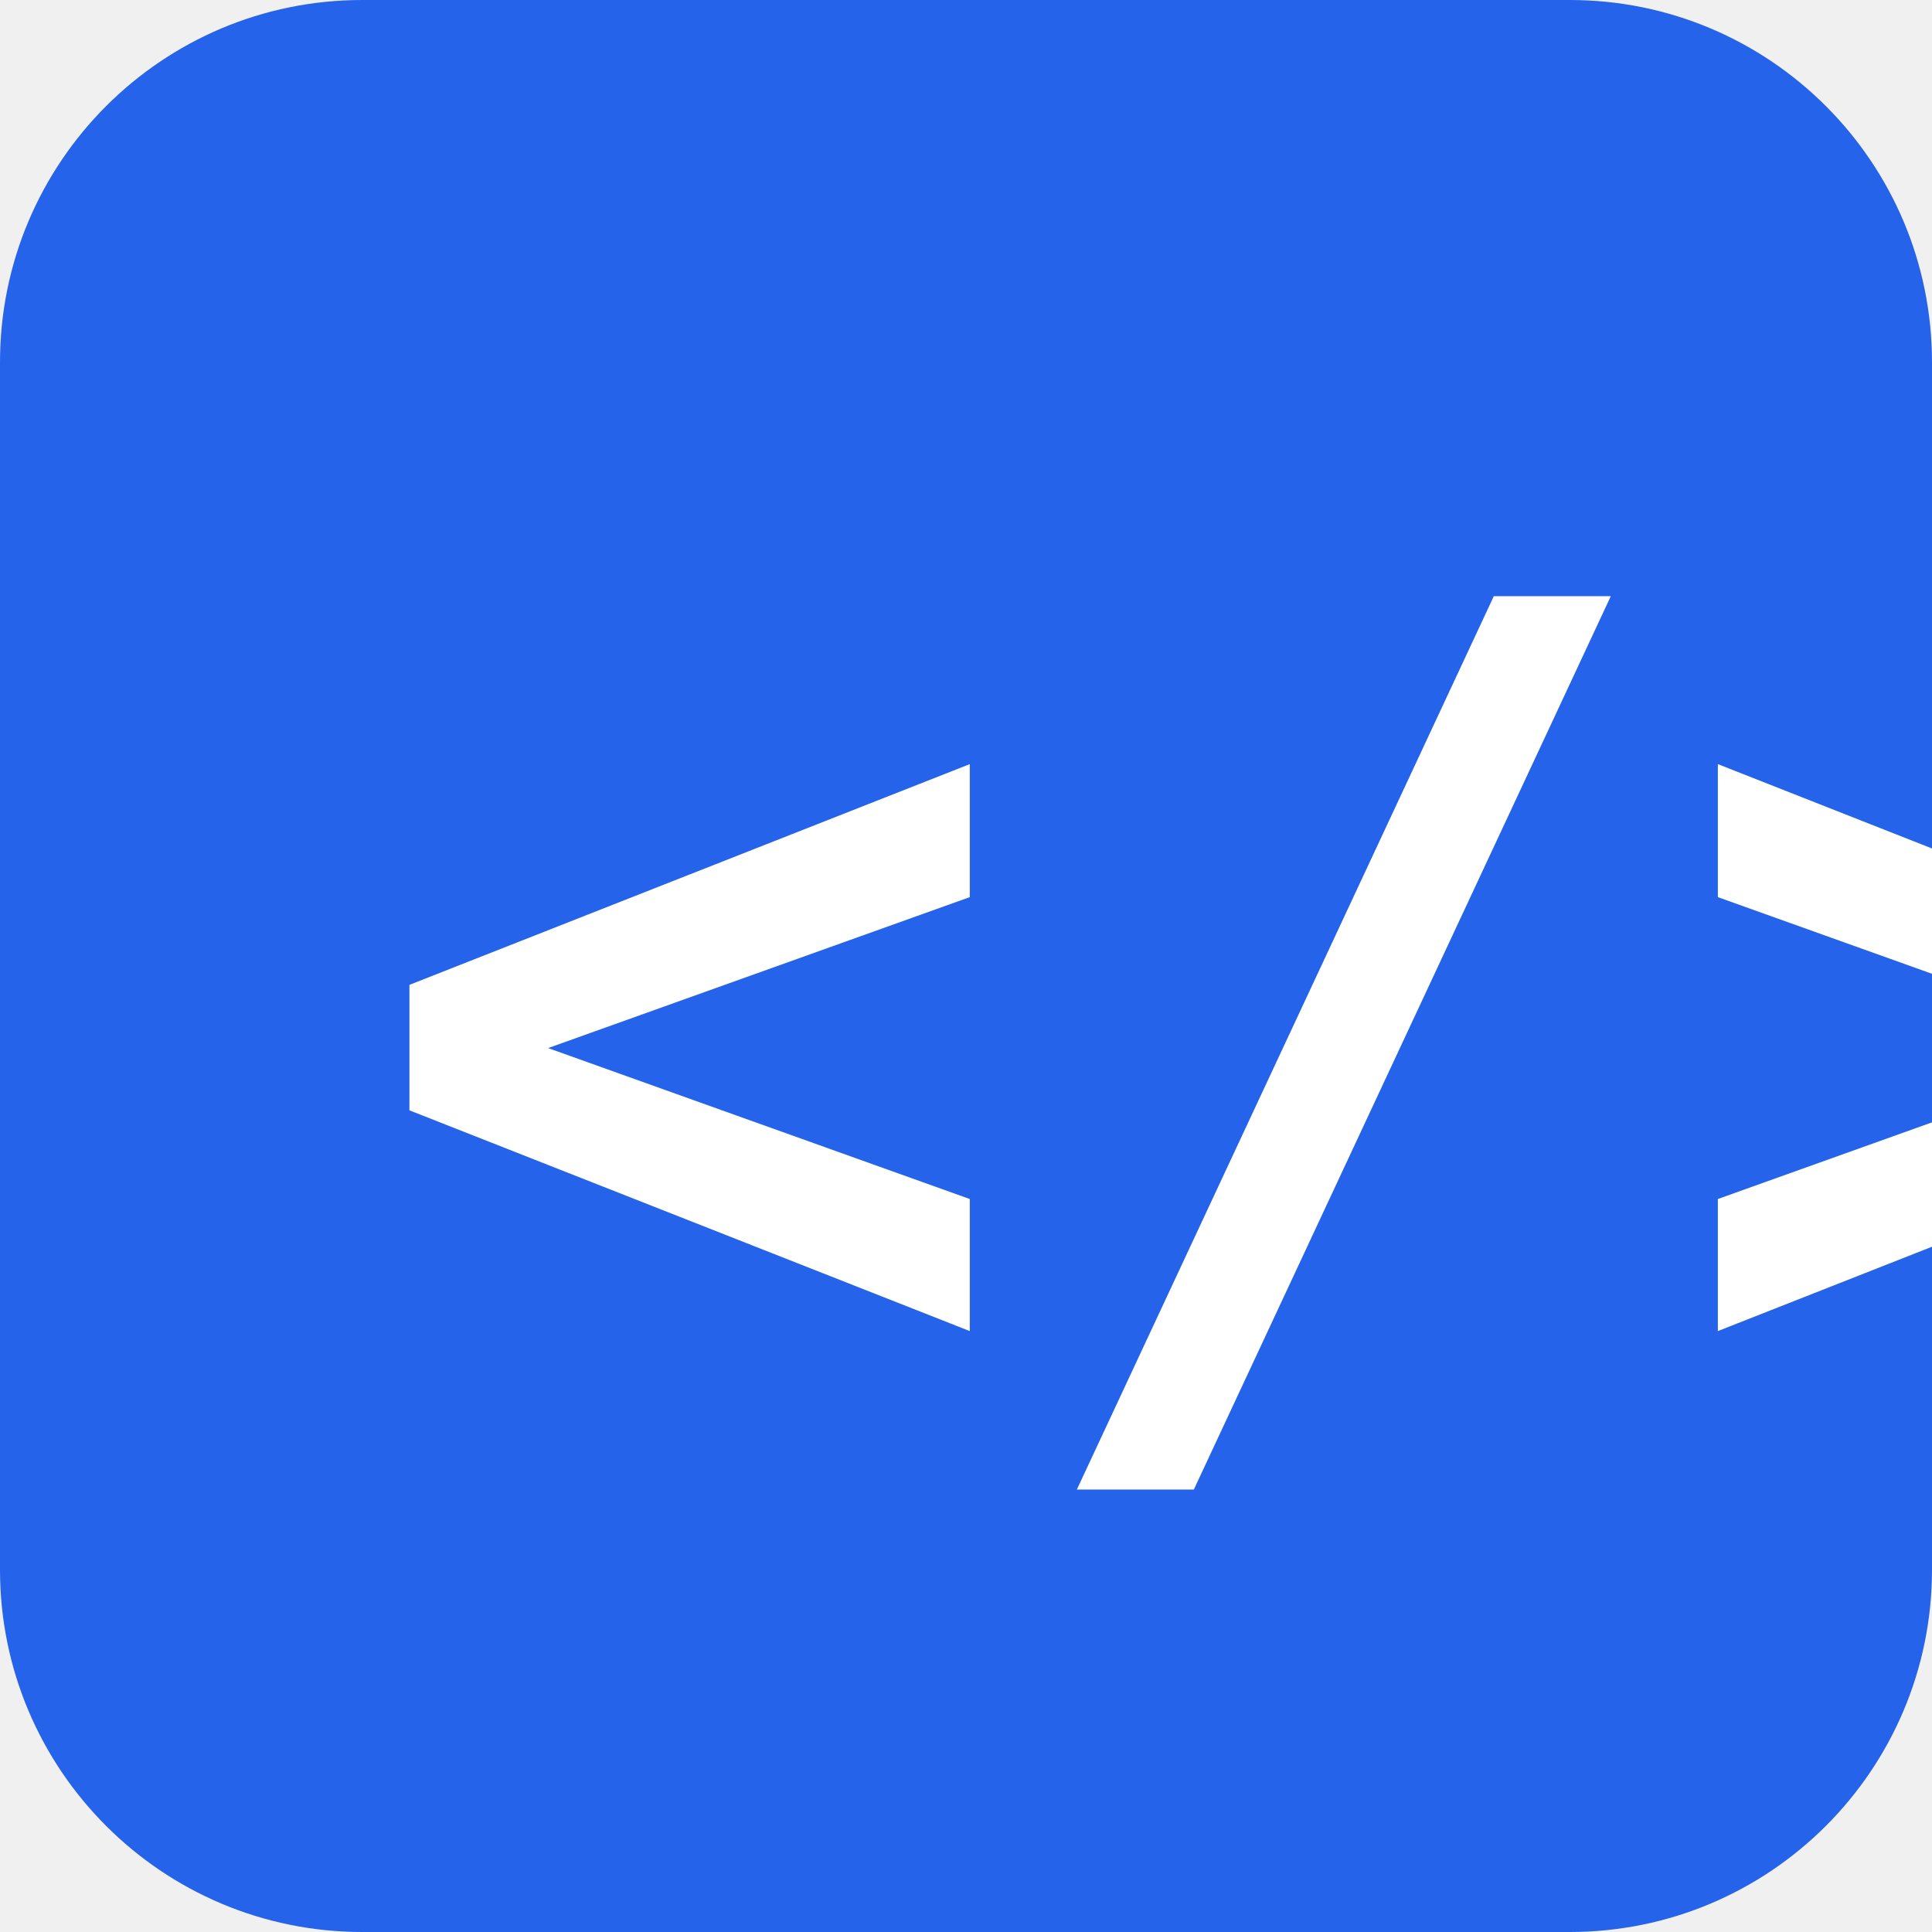
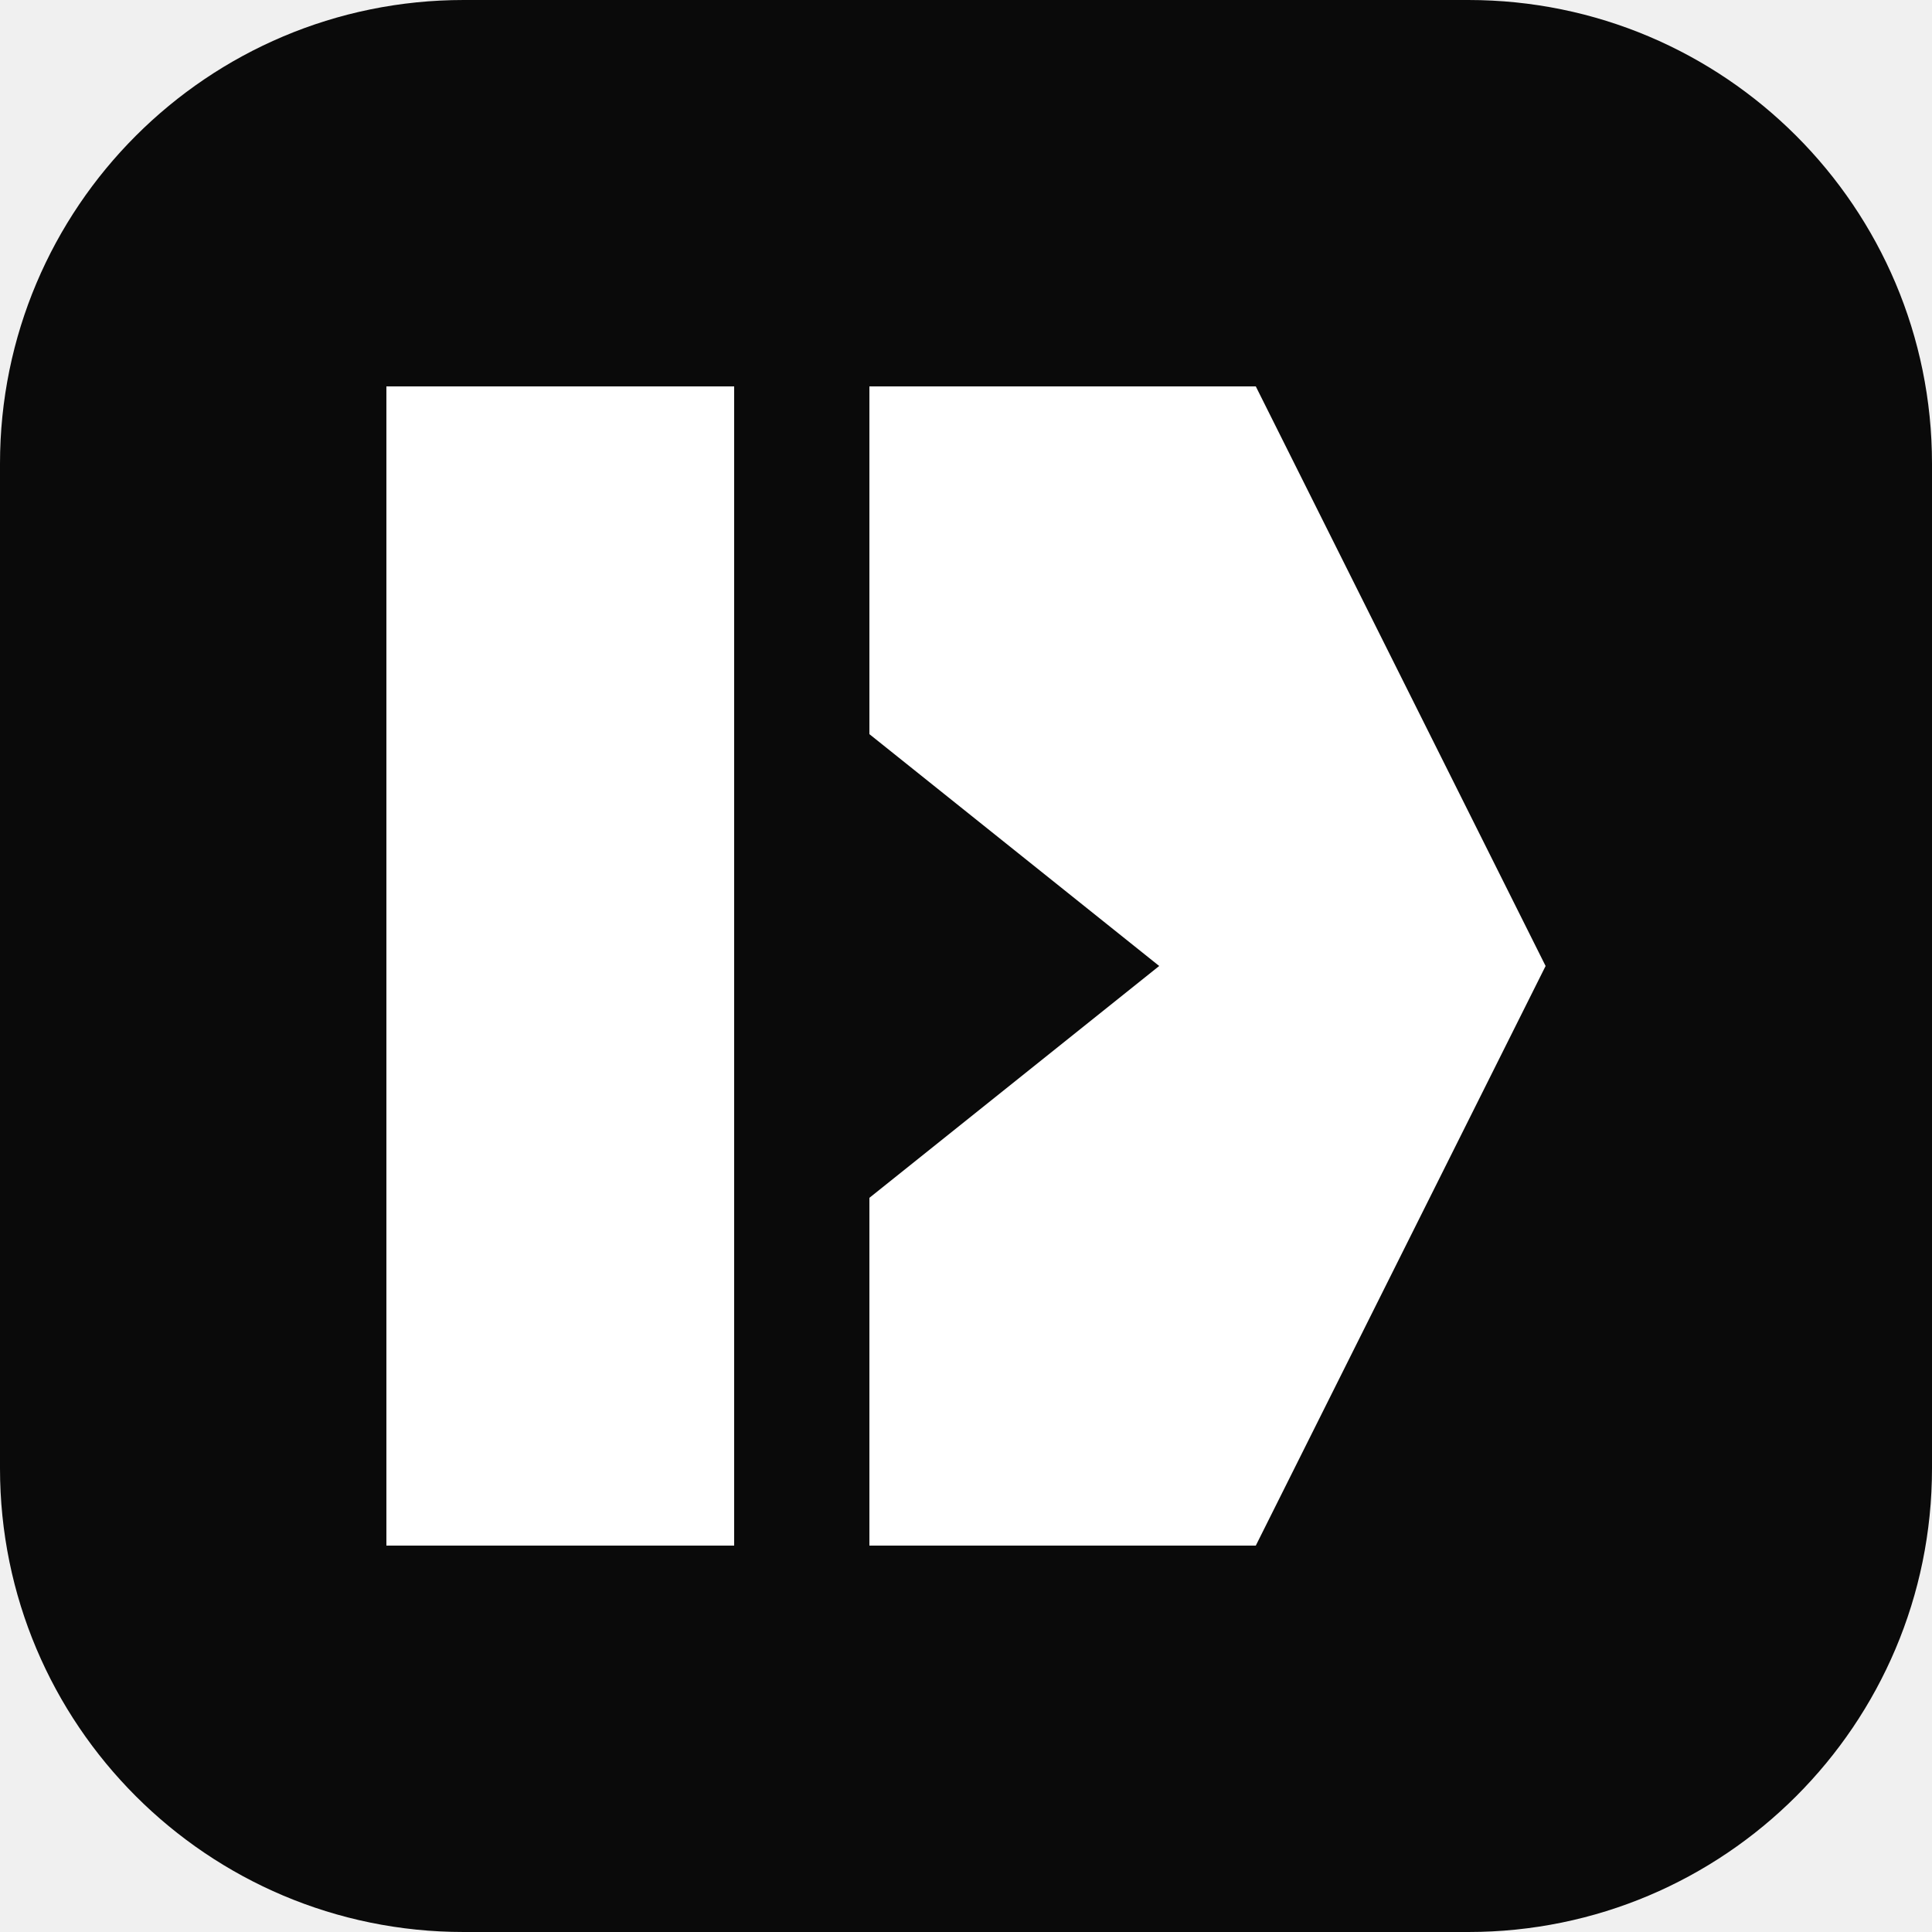
- <svg xmlns="http://www.w3.org/2000/svg" viewBox="0 0 32 32" fill="none">
-   <rect width="32" height="32" rx="6" fill="#2563eb" />
-   <text x="6" y="23" font-family="monospace" font-size="18" font-weight="bold" fill="white">&lt;/&gt;</text>
+ <svg xmlns="http://www.w3.org/2000/svg" viewBox="0 0 100 100" fill="none">
+   <rect width="100" height="100" rx="24" fill="#0A0A0A" />
+   <polygon points="20,20 38,20 38,80 20,80" fill="#FFFFFF" />
+   <polygon points="45,20 65,20 80,50 65,80 45,80 45,62 60,50 45,38" fill="#FFFFFF" />
</svg>
